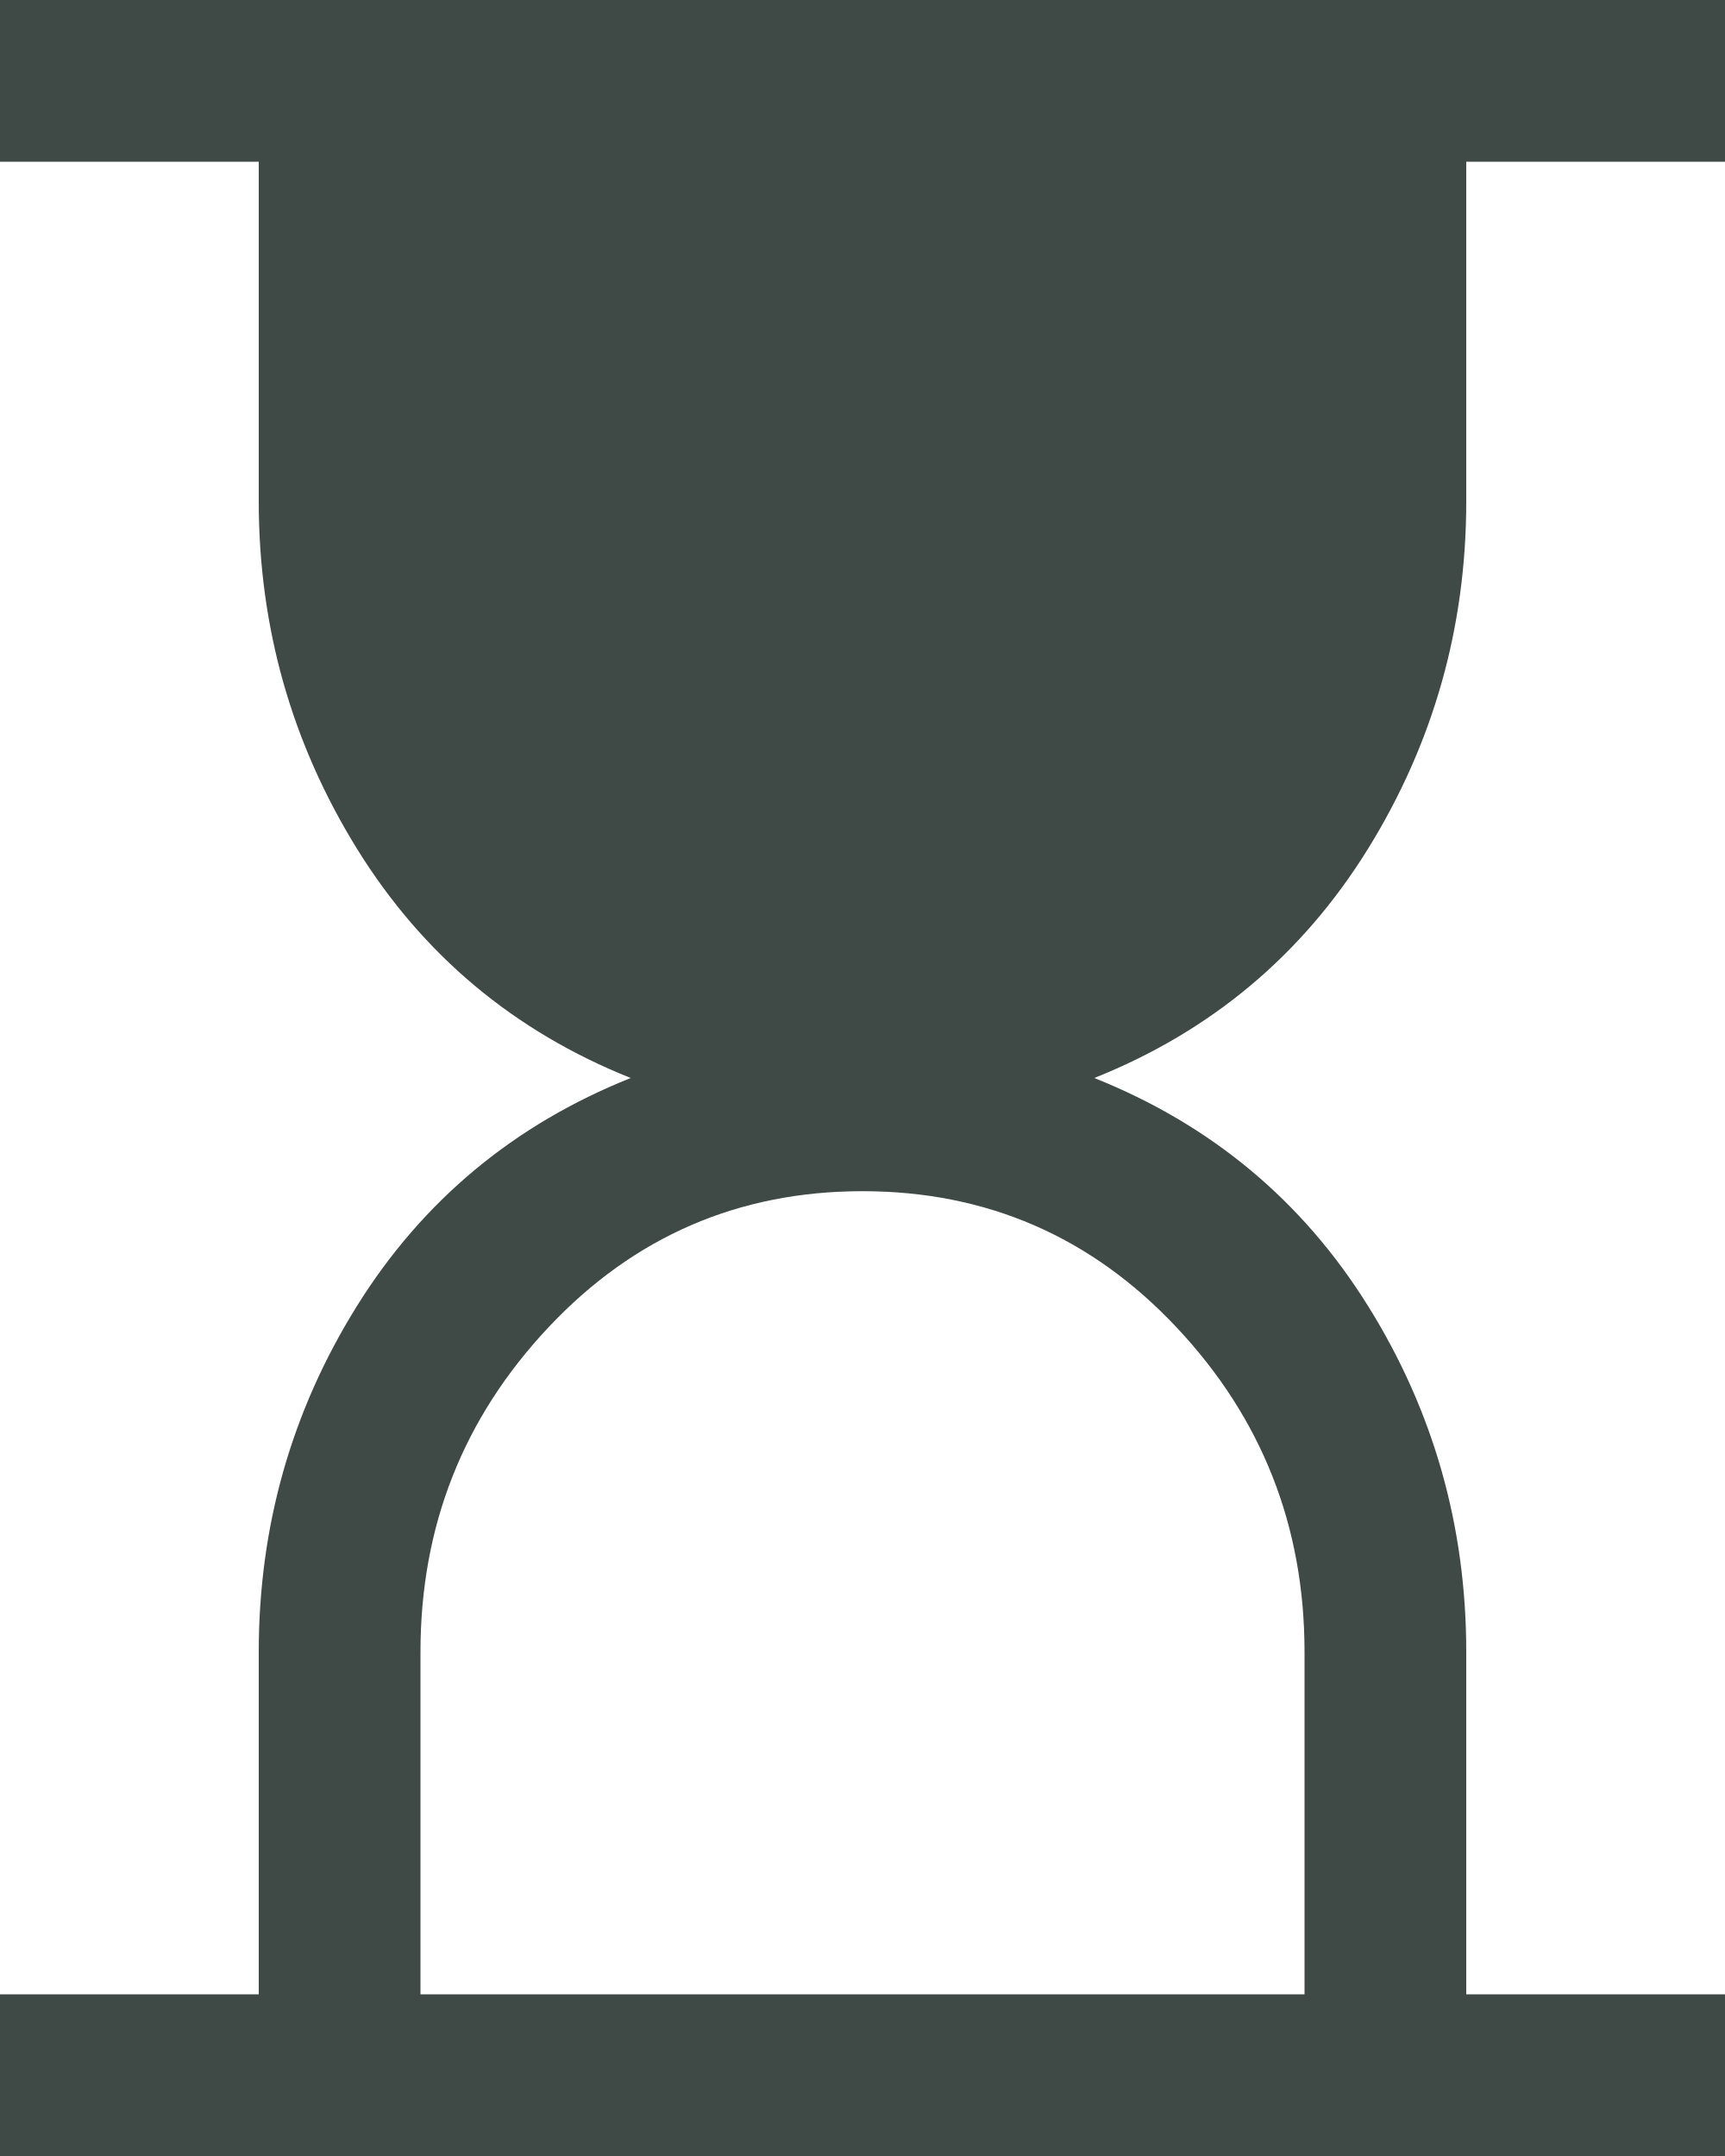
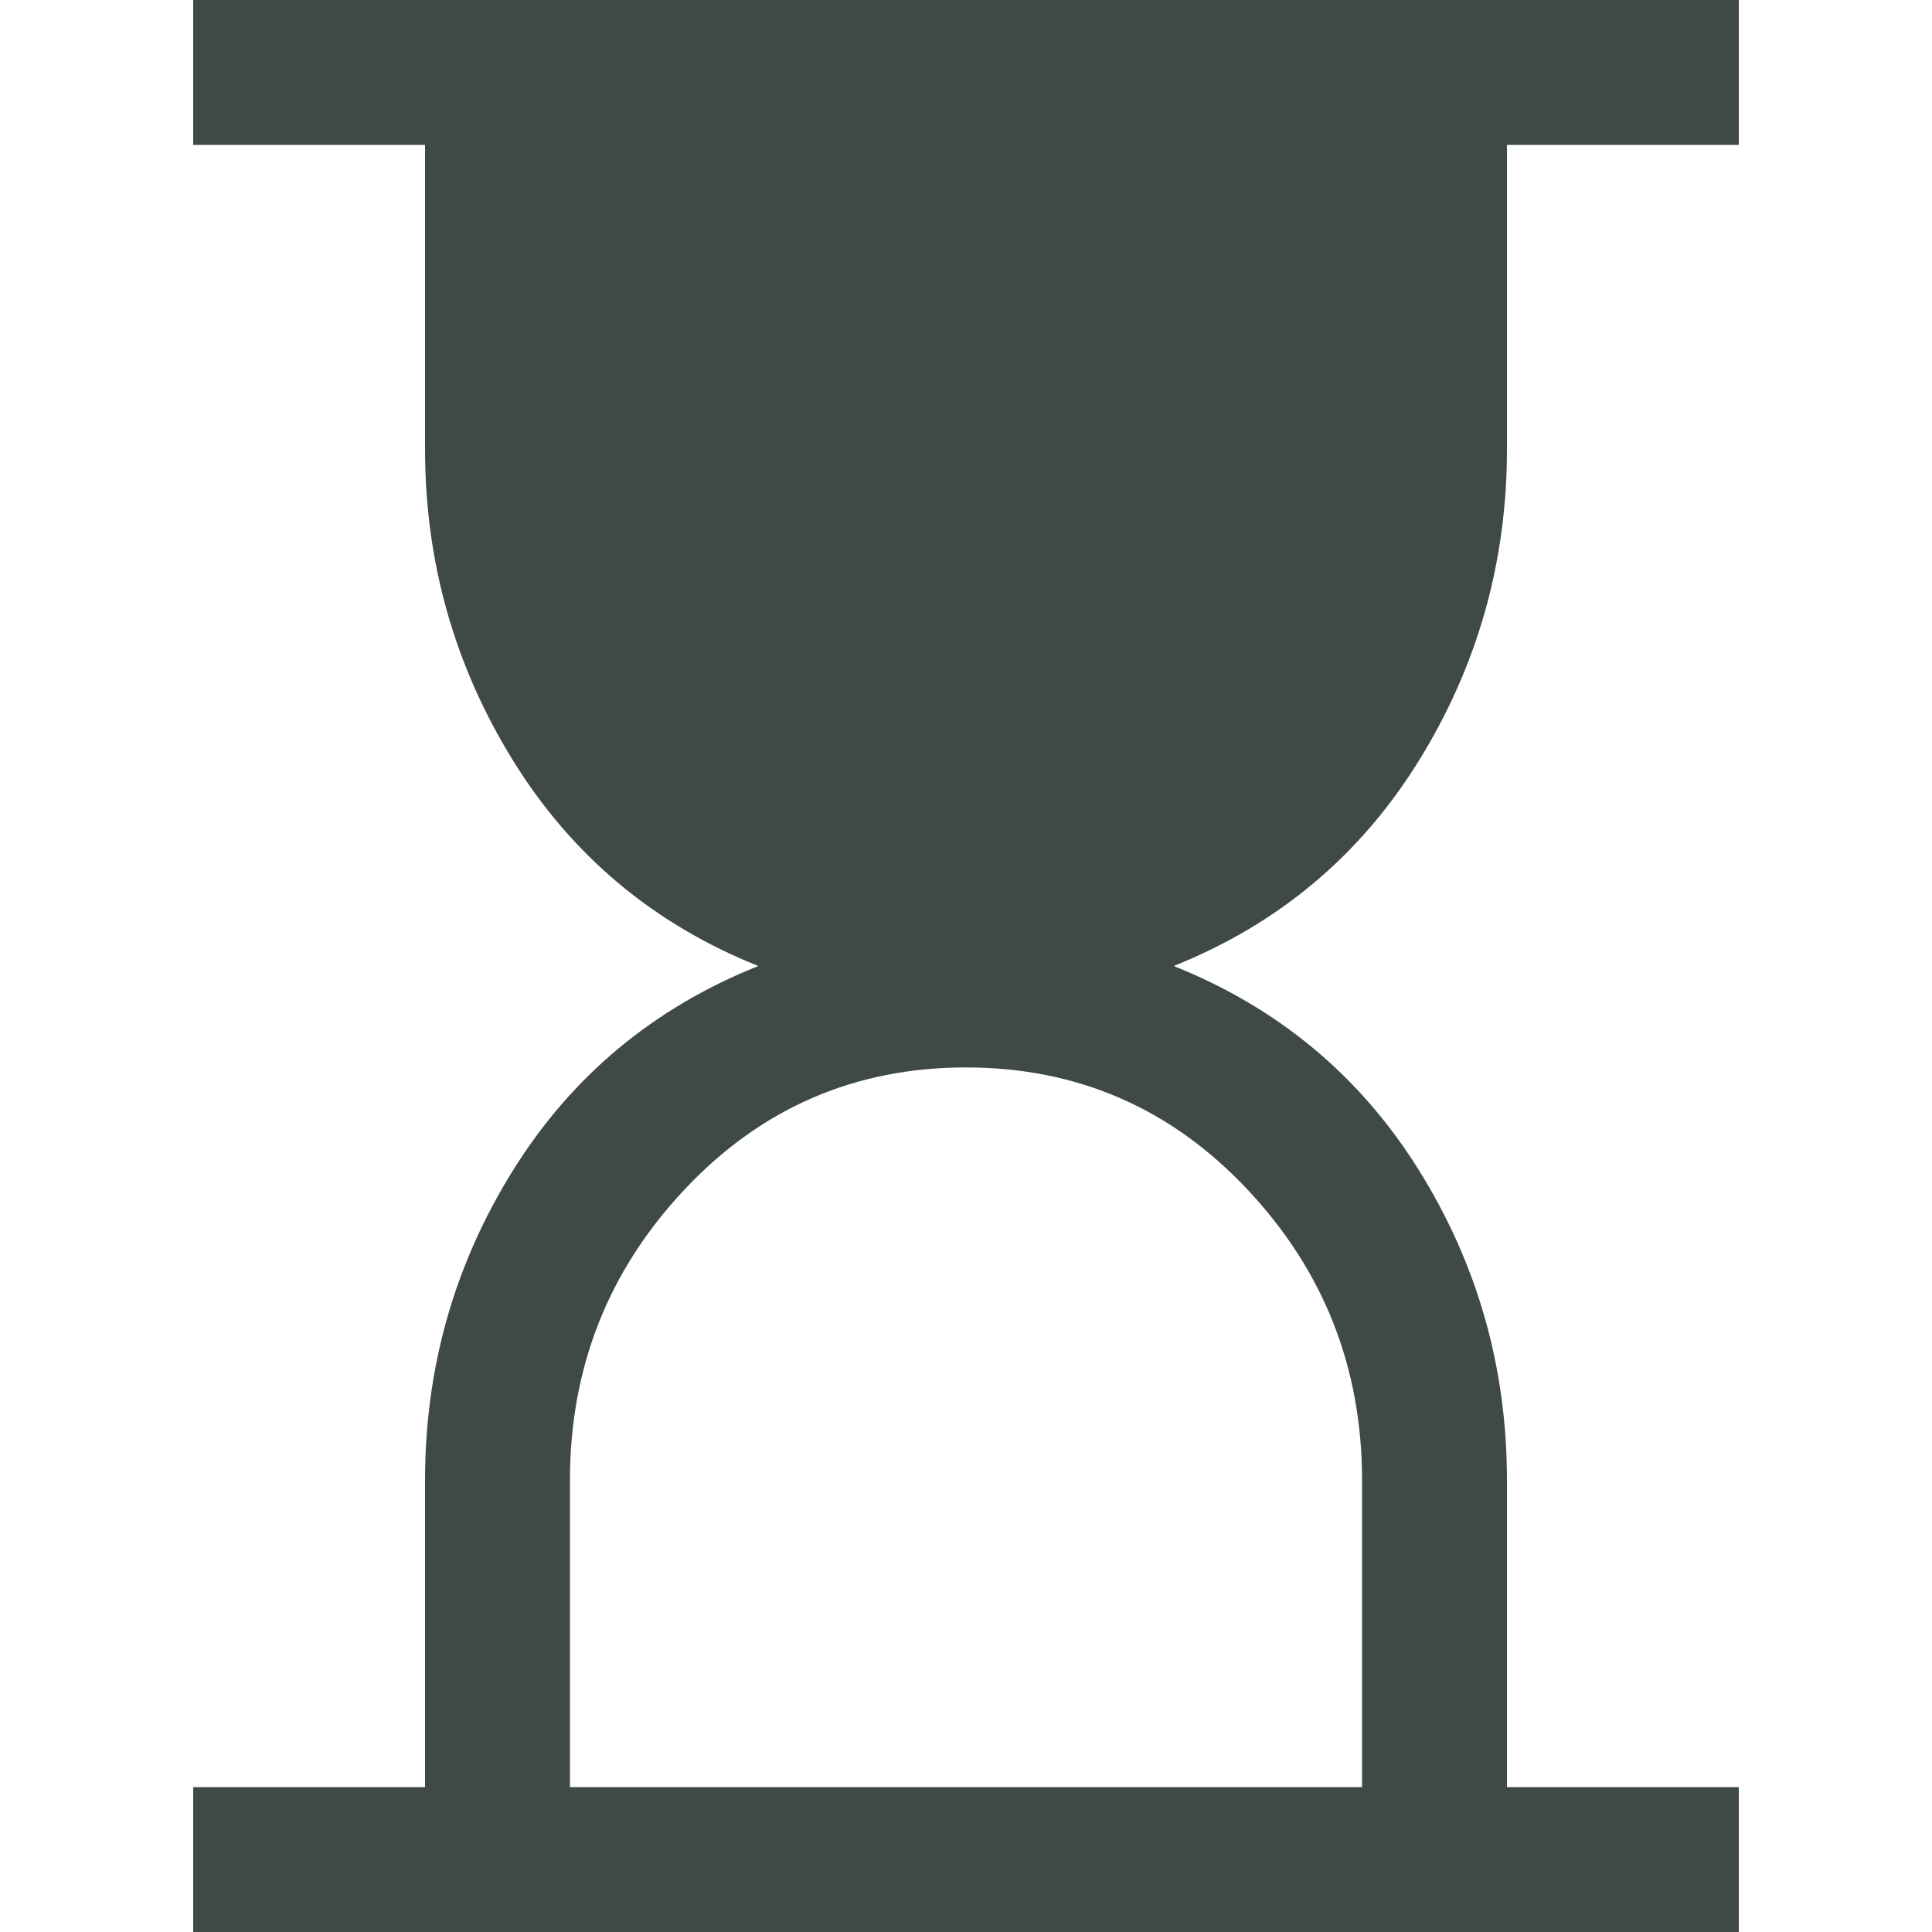
- <svg xmlns="http://www.w3.org/2000/svg" width="16" height="20" viewBox="0 0 16 20" fill="none">
+ <svg xmlns="http://www.w3.org/2000/svg" width="16" height="16" viewBox="0 0 16 20" fill="none">
  <path d="M3.9 18.5H12.1V15.325C12.1 14.158 11.704 13.154 10.912 12.312C10.121 11.471 9.15 11.05 8 11.05C6.85 11.05 5.879 11.471 5.088 12.312C4.296 13.154 3.9 14.158 3.9 15.325V18.5ZM0 20V18.5H2.4V15.325C2.4 14.158 2.704 13.088 3.312 12.113C3.921 11.137 4.767 10.433 5.85 10C4.767 9.567 3.921 8.858 3.312 7.875C2.704 6.892 2.4 5.817 2.4 4.65V1.5H0V0H16V1.5H13.6V4.65C13.6 5.817 13.296 6.892 12.688 7.875C12.079 8.858 11.233 9.567 10.15 10C11.233 10.433 12.079 11.137 12.688 12.113C13.296 13.088 13.6 14.158 13.6 15.325V18.5H16V20H0Z" fill="#3F4945" />
</svg>
